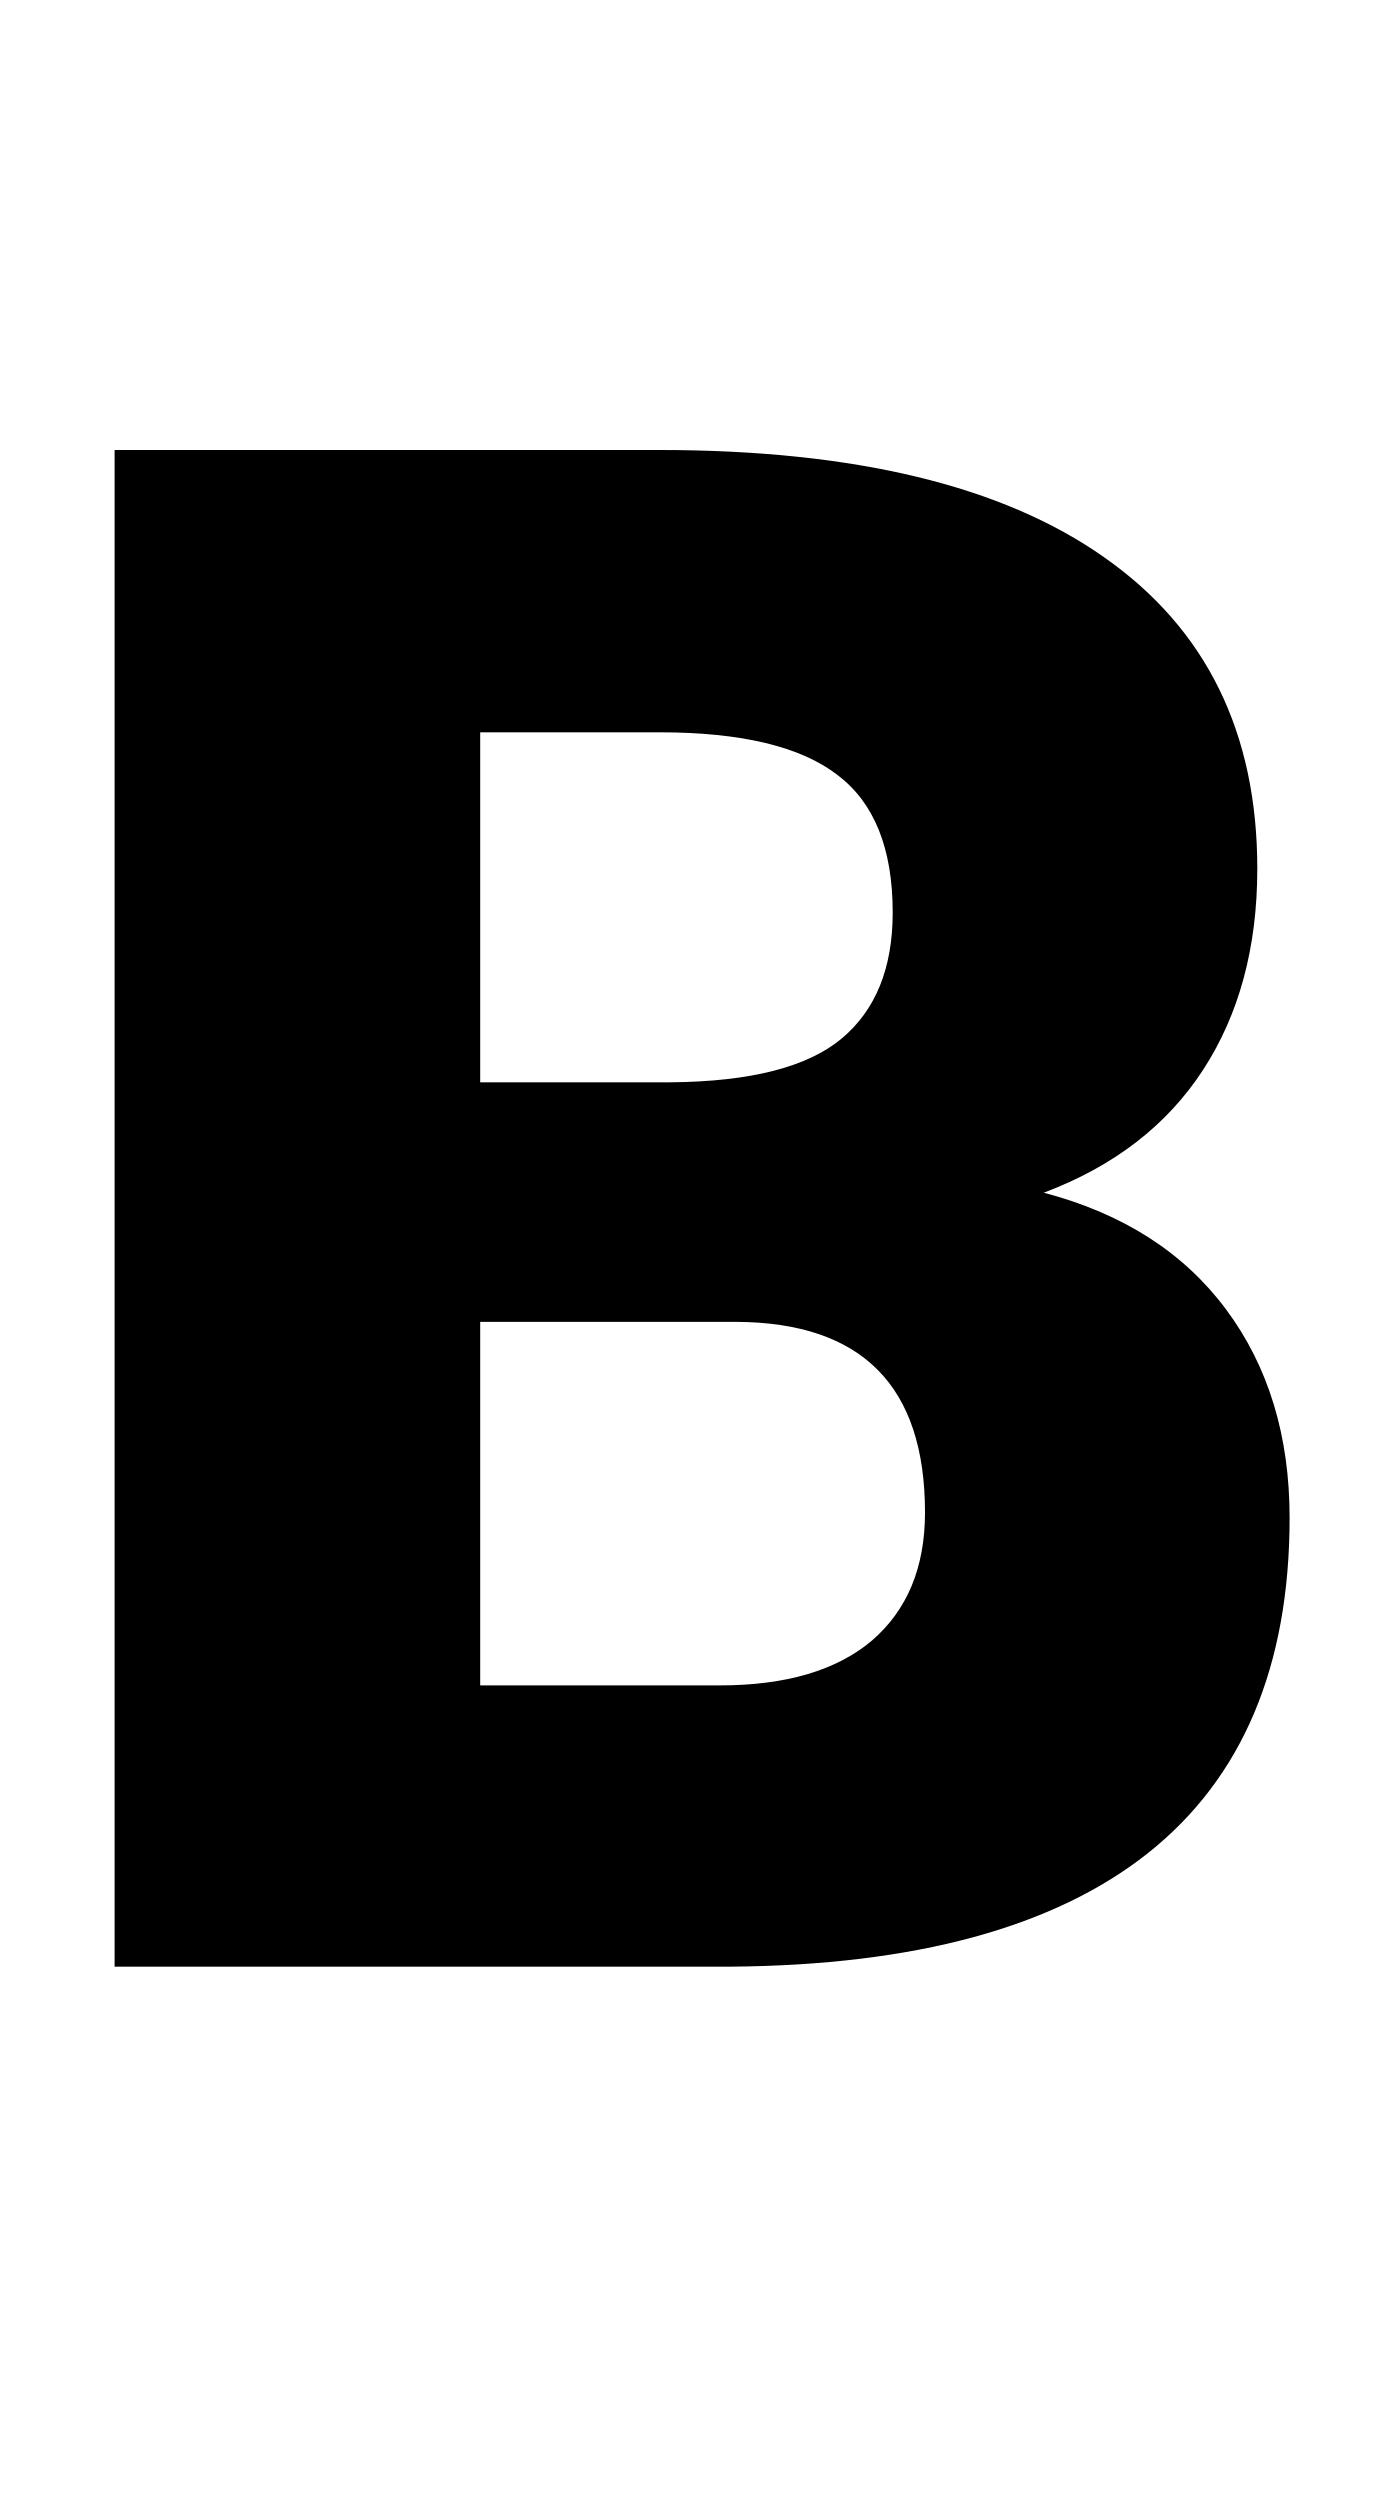
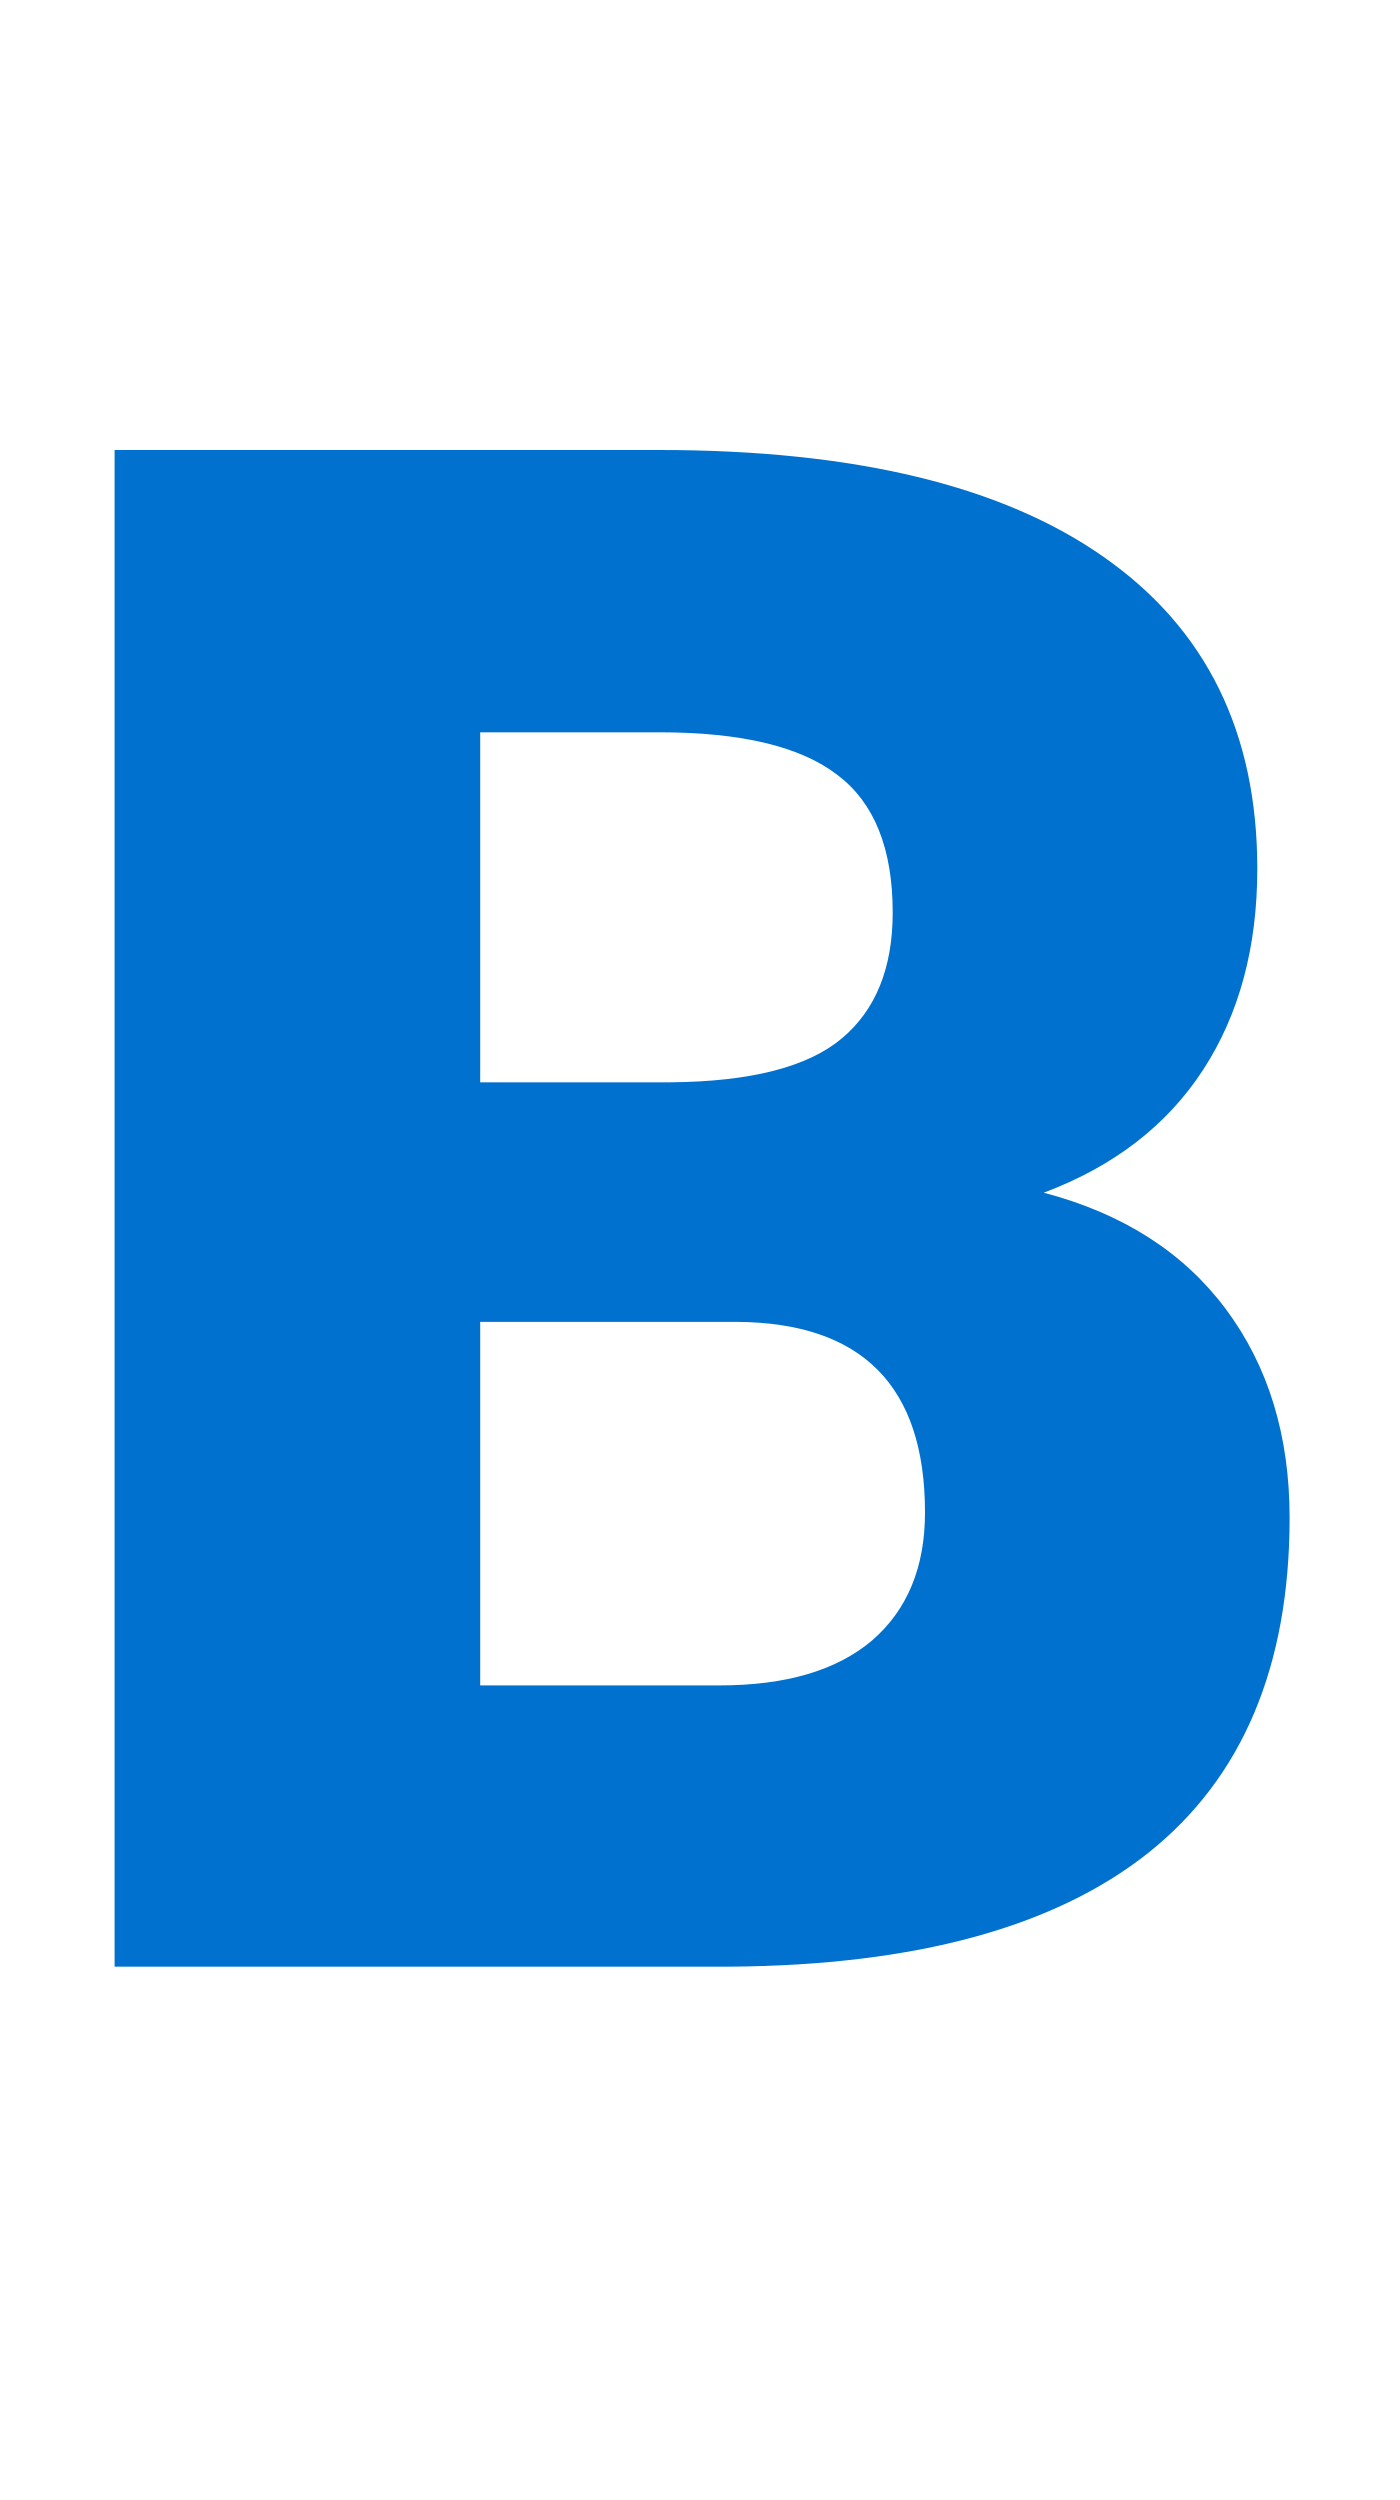
<svg xmlns="http://www.w3.org/2000/svg" width="42" height="75" viewBox="0 0 42 75" fill="none">
-   <path d="M3.438 59V13.5H19.781C25.635 13.5 30.083 14.573 33.125 16.719C36.188 18.865 37.719 21.979 37.719 26.062C37.719 28.417 37.177 30.427 36.094 32.094C35.01 33.76 33.417 34.99 31.312 35.781C33.688 36.406 35.51 37.573 36.781 39.281C38.052 40.99 38.688 43.073 38.688 45.531C38.688 49.99 37.271 53.344 34.438 55.594C31.625 57.823 27.448 58.958 21.906 59H3.438ZM14.406 39.656V50.562H21.594C23.573 50.562 25.094 50.115 26.156 49.219C27.219 48.302 27.75 47.021 27.75 45.375C27.75 41.583 25.865 39.677 22.094 39.656H14.406ZM14.406 32.469H20.125C22.521 32.448 24.229 32.01 25.25 31.156C26.271 30.302 26.781 29.042 26.781 27.375C26.781 25.458 26.229 24.083 25.125 23.25C24.021 22.396 22.24 21.969 19.781 21.969H14.406V32.469Z" fill="black" />
+   <path d="M3.438 59V13.5H19.781C25.635 13.5 30.083 14.573 33.125 16.719C36.188 18.865 37.719 21.979 37.719 26.062C37.719 28.417 37.177 30.427 36.094 32.094C35.01 33.76 33.417 34.99 31.312 35.781C33.688 36.406 35.51 37.573 36.781 39.281C38.052 40.99 38.688 43.073 38.688 45.531C38.688 49.99 37.271 53.344 34.438 55.594C31.625 57.823 27.448 58.958 21.906 59H3.438ZM14.406 39.656V50.562H21.594C23.573 50.562 25.094 50.115 26.156 49.219C27.219 48.302 27.75 47.021 27.75 45.375C27.75 41.583 25.865 39.677 22.094 39.656H14.406ZM14.406 32.469H20.125C22.521 32.448 24.229 32.01 25.25 31.156C26.271 30.302 26.781 29.042 26.781 27.375C26.781 25.458 26.229 24.083 25.125 23.25C24.021 22.396 22.24 21.969 19.781 21.969H14.406V32.469Z" fill="#0071CE" />
</svg>
